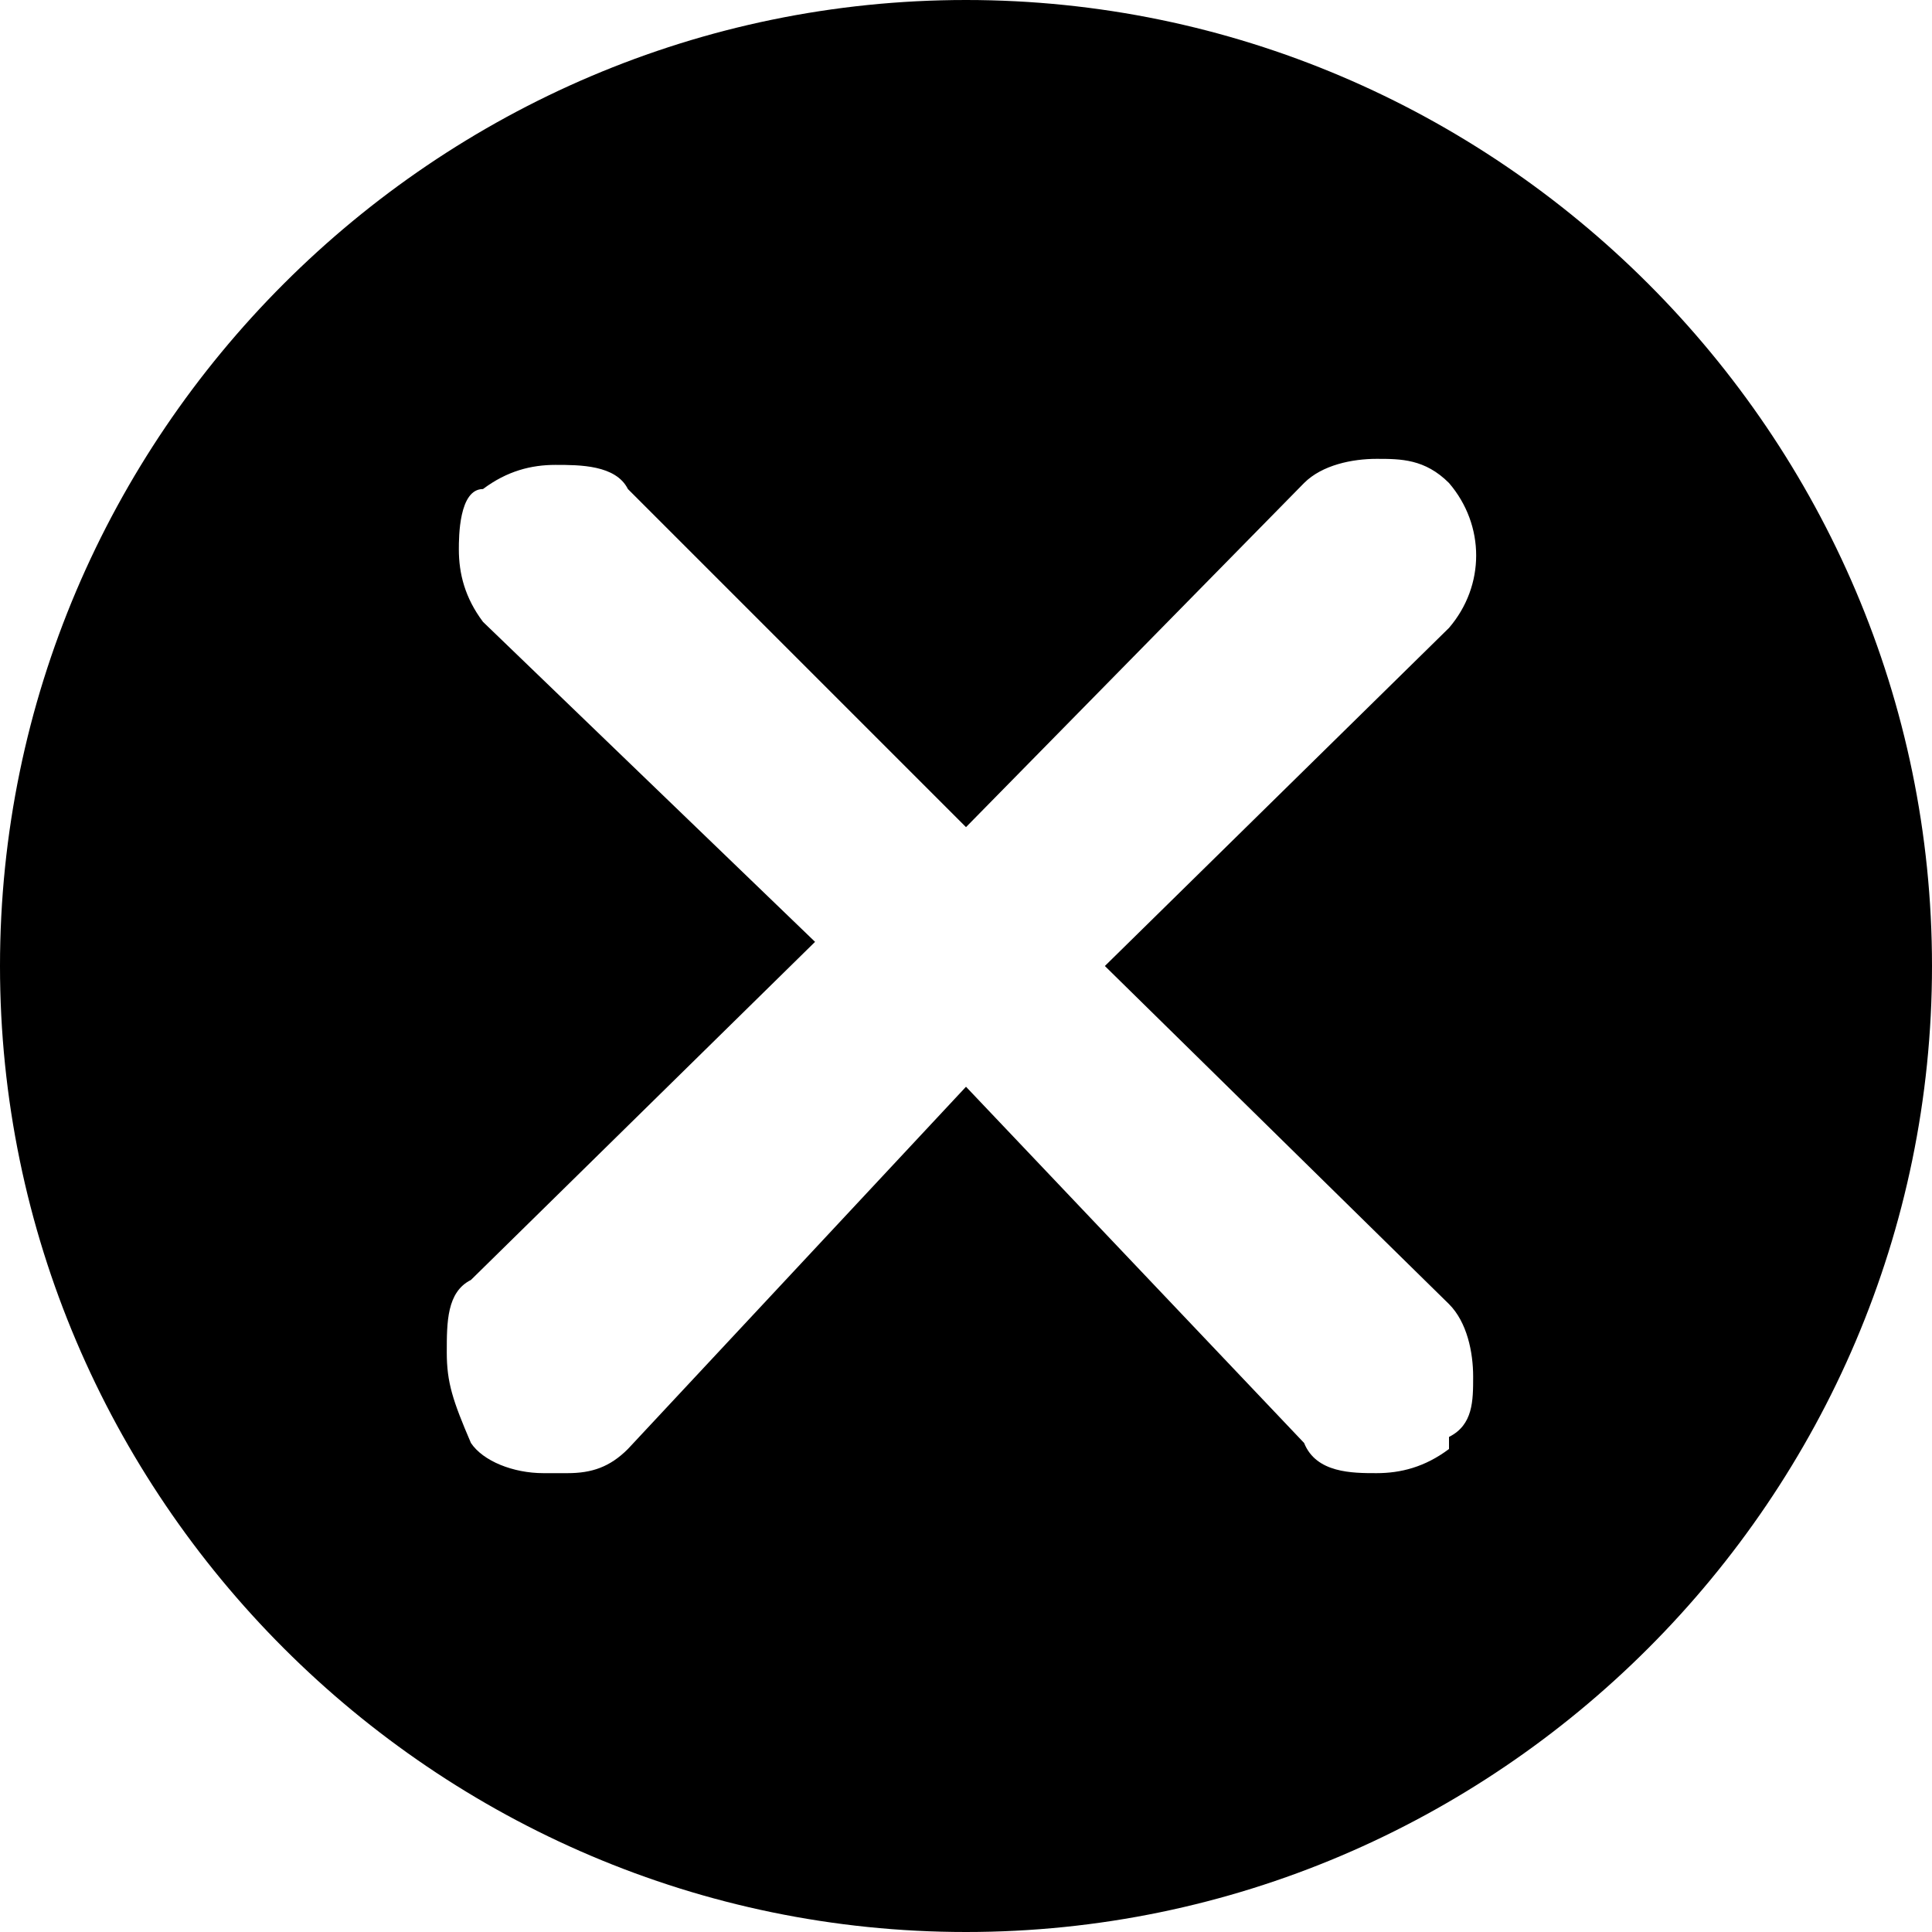
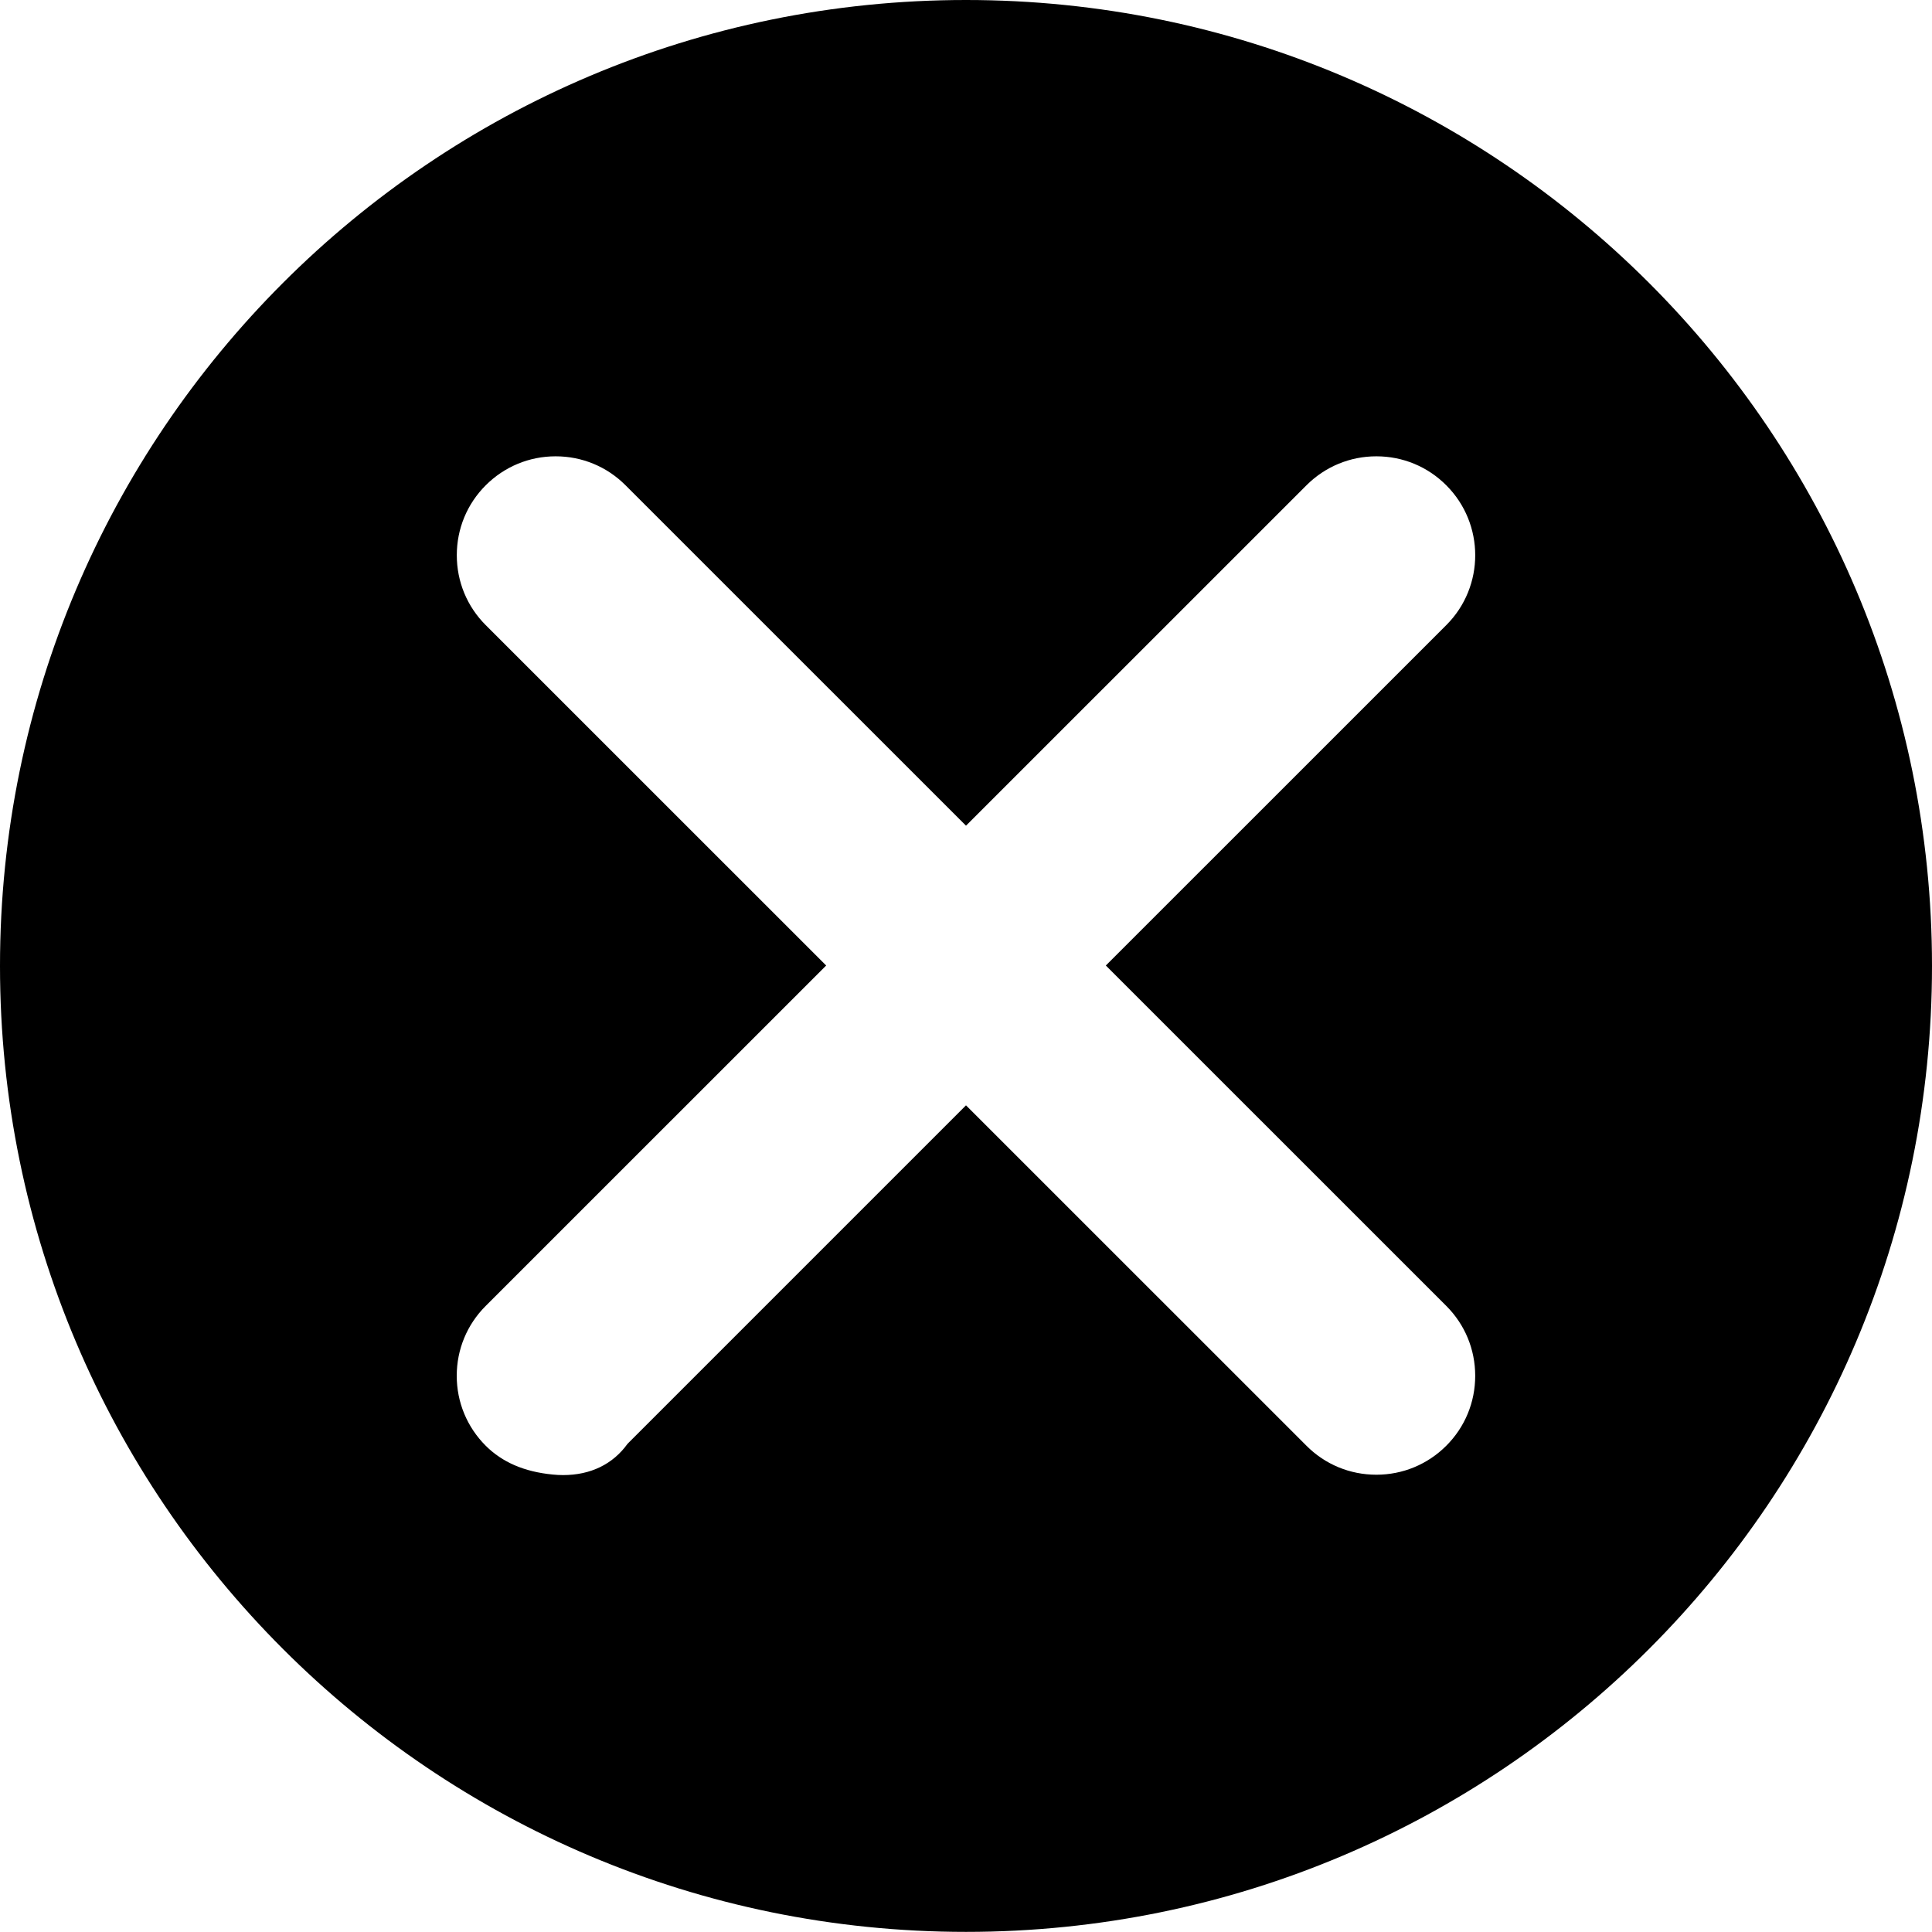
- <svg xmlns="http://www.w3.org/2000/svg" viewBox="0 0 32 32">
-   <path d="M16 0C7.2 0 0 7.2 0 16s7.2 16 16 16 16-7.2 16-16S24.8 0 16 0m8 24c-.4.3-.8.4-1.2.4-.4 0-1 0-1.2-.5L16 18l-5.6 6c-.3.3-.6.4-1 .4H9c-.5 0-1-.2-1.2-.5-.3-.7-.4-1-.4-1.5s0-1 .4-1.2l5.7-5.6L8 10.3c-.3-.4-.4-.8-.4-1.2 0-.2 0-1 .4-1 .4-.3.8-.4 1.2-.4.4 0 1 0 1.2.4l5.6 5.6L21.6 8c.3-.3.8-.4 1.2-.4.4 0 .8 0 1.2.4.6.7.6 1.7 0 2.4L18.3 16l5.7 5.6c.3.3.4.8.4 1.2 0 .4 0 .8-.4 1" />
+ <svg xmlns="http://www.w3.org/2000/svg" viewBox="0 0 32 32" enable-background="new 0 0 32 32">
+   <path d="m16 0c-8.836 0-16 7.163-16 15.999s7.164 15.999 16 15.999c8.836 0 16-7.163 16-15.999s-7.164-15.999-16-15.999m7.955 23.946c-.309.309-.721.48-1.158.48-.438 0-.849-.17-1.158-.48l-5.639-5.638-5.606 5.606c-.244.339-.613.518-1.068.518-.056 0-.114-.003-.172-.009-.471-.046-.834-.203-1.109-.477-.309-.309-.48-.721-.48-1.158s.17-.849.48-1.158l5.639-5.638-5.639-5.638c-.309-.309-.479-.72-.479-1.158 0-.438.17-.849.479-1.158.309-.309.721-.48 1.158-.48.437 0 .849.17 1.158.48l5.639 5.638 5.639-5.638c.309-.309.721-.48 1.158-.48.437 0 .849.17 1.158.48.639.639.639 1.678 0 2.316l-5.639 5.638 5.639 5.638c.309.309.479.72.479 1.158 0 .438-.17.849-.479 1.158" />
</svg>
